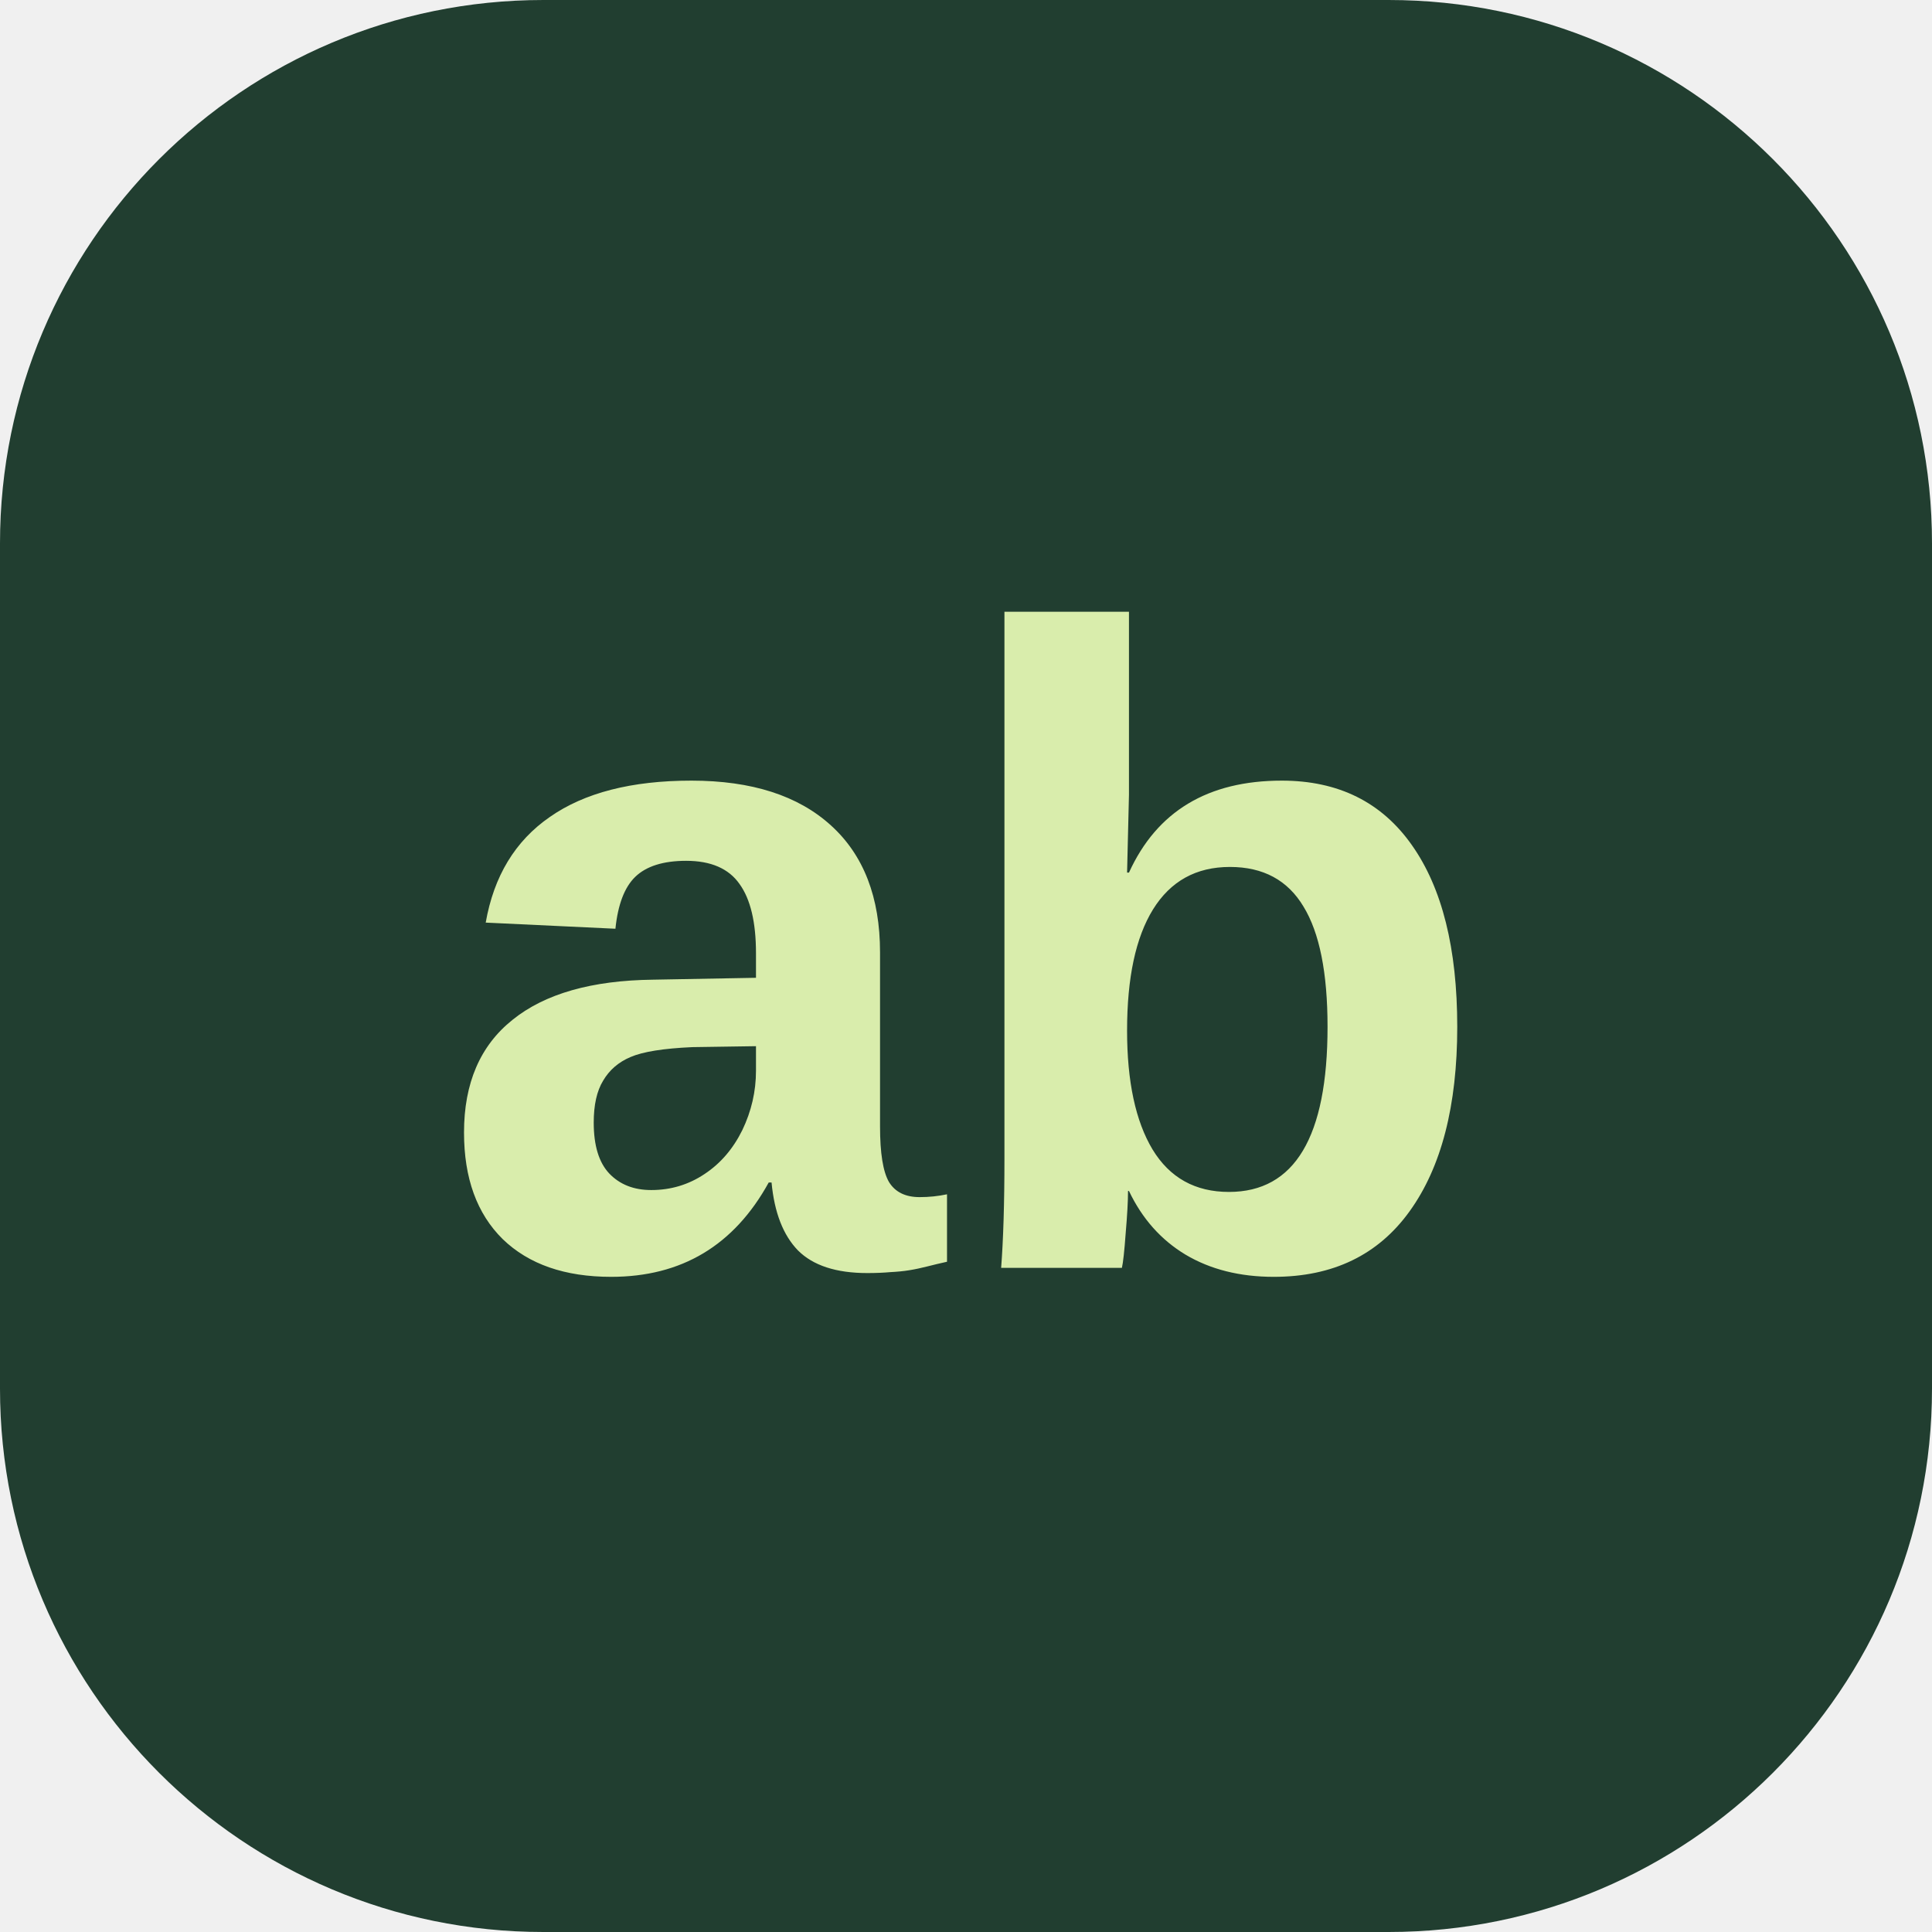
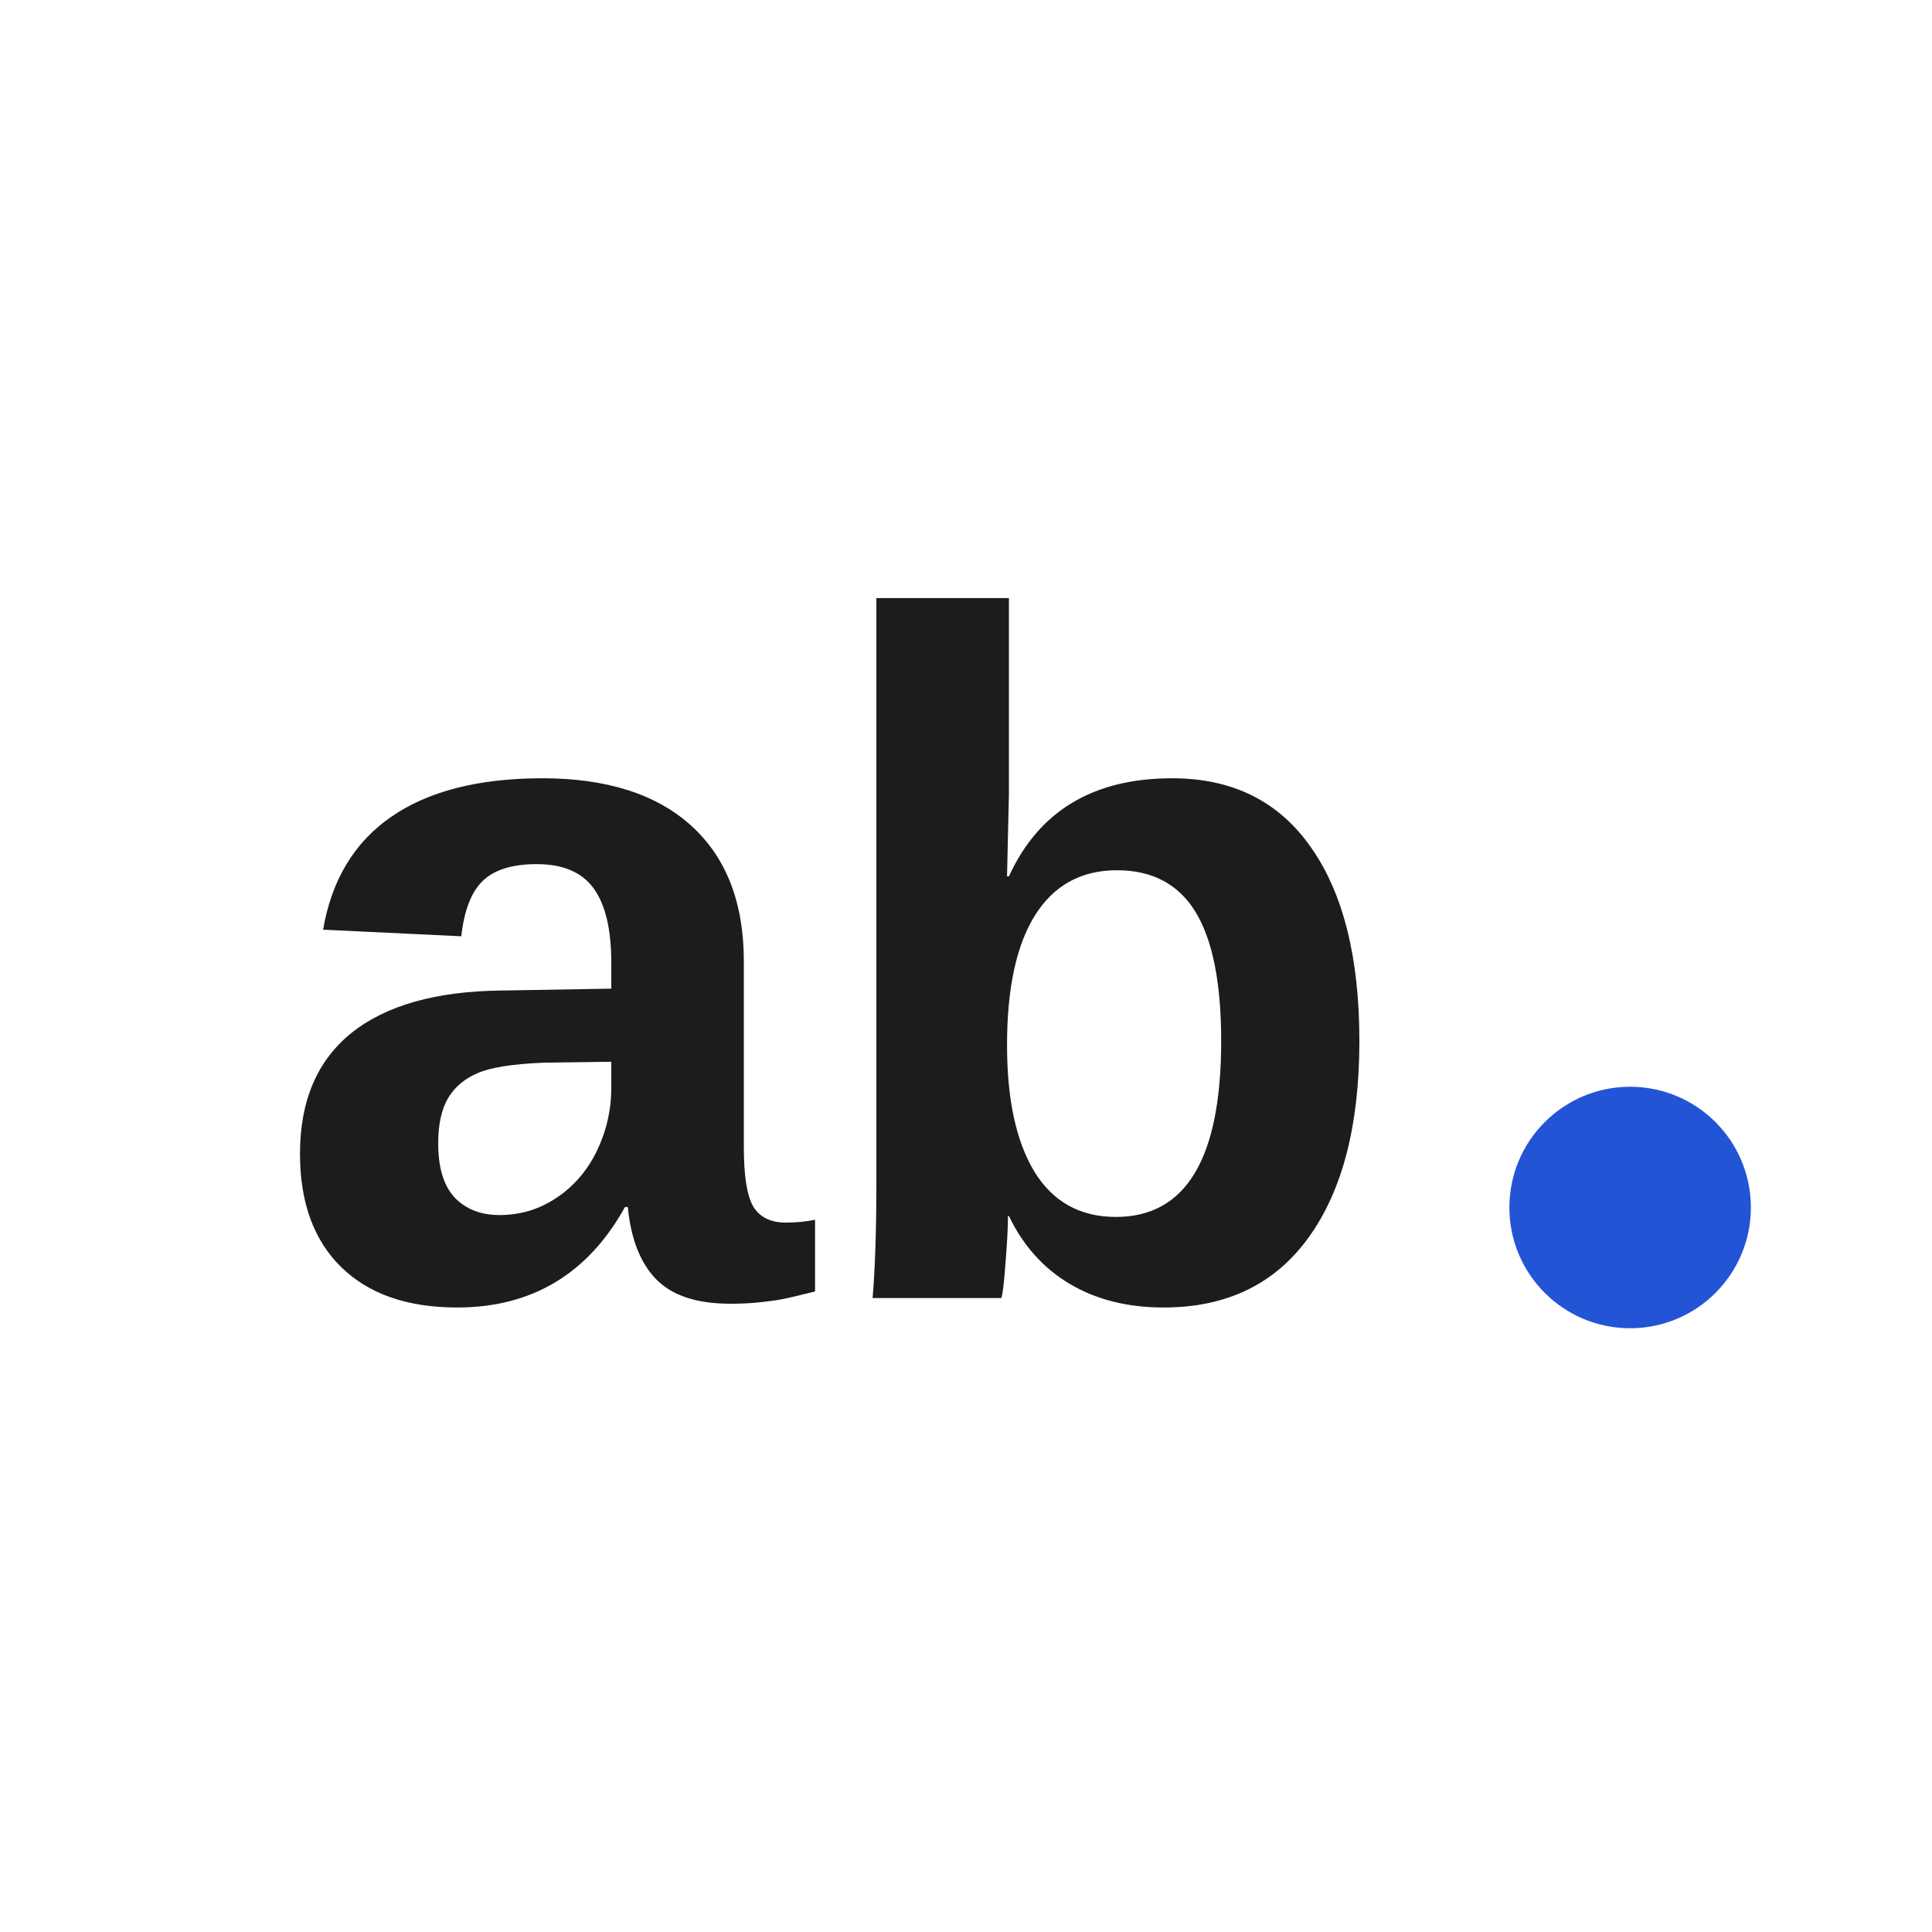
<svg xmlns="http://www.w3.org/2000/svg" viewBox="0 0 64 64">
-   <rect width="64" height="64" rx="18" fill="#213e30" />
-   <text x="32" y="42" fill="#d9edac" text-anchor="middle" font-family="Arial,sans-serif" font-size="30" font-weight="bold">ab</text>
+   <rect width="64" height="64" fill="#fff" />
+   <text x="9" y="43" fill="#1c1c1c" font-family="Arial,sans-serif" font-size="32" font-weight="bold">ab</text>
+   <circle cx="54" cy="40" r="4" fill="#2454d6" />
</svg>
